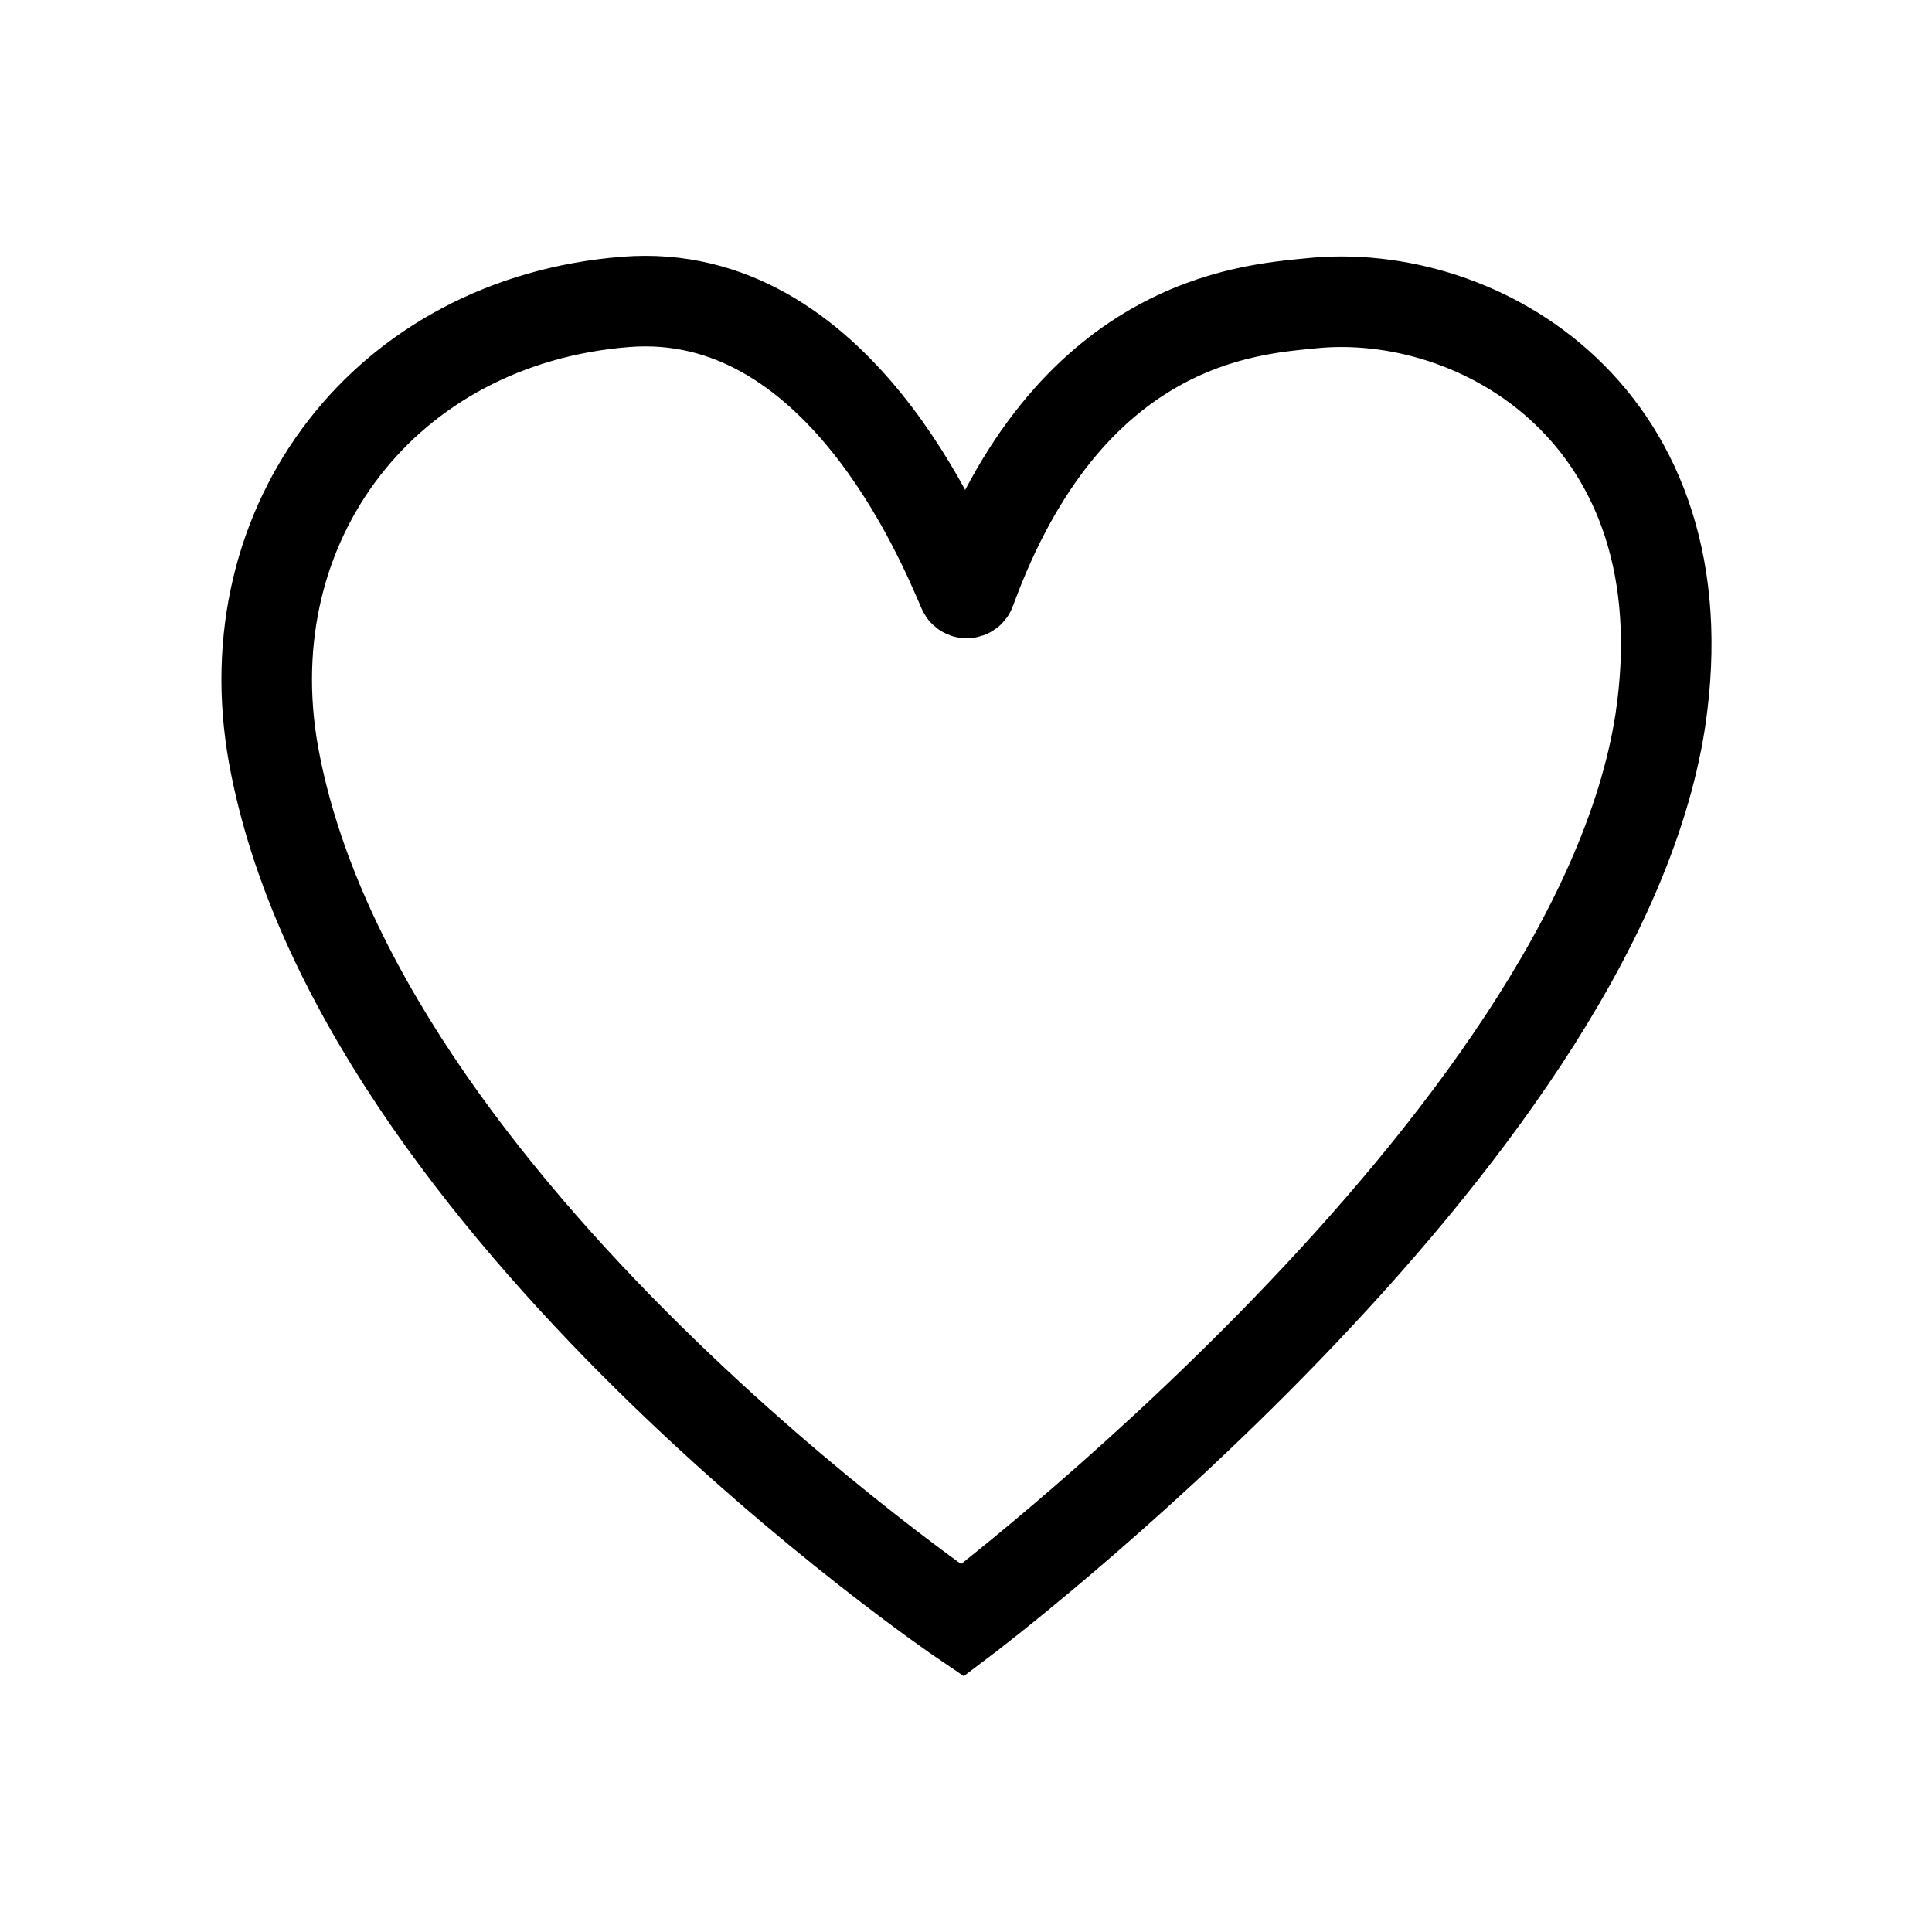
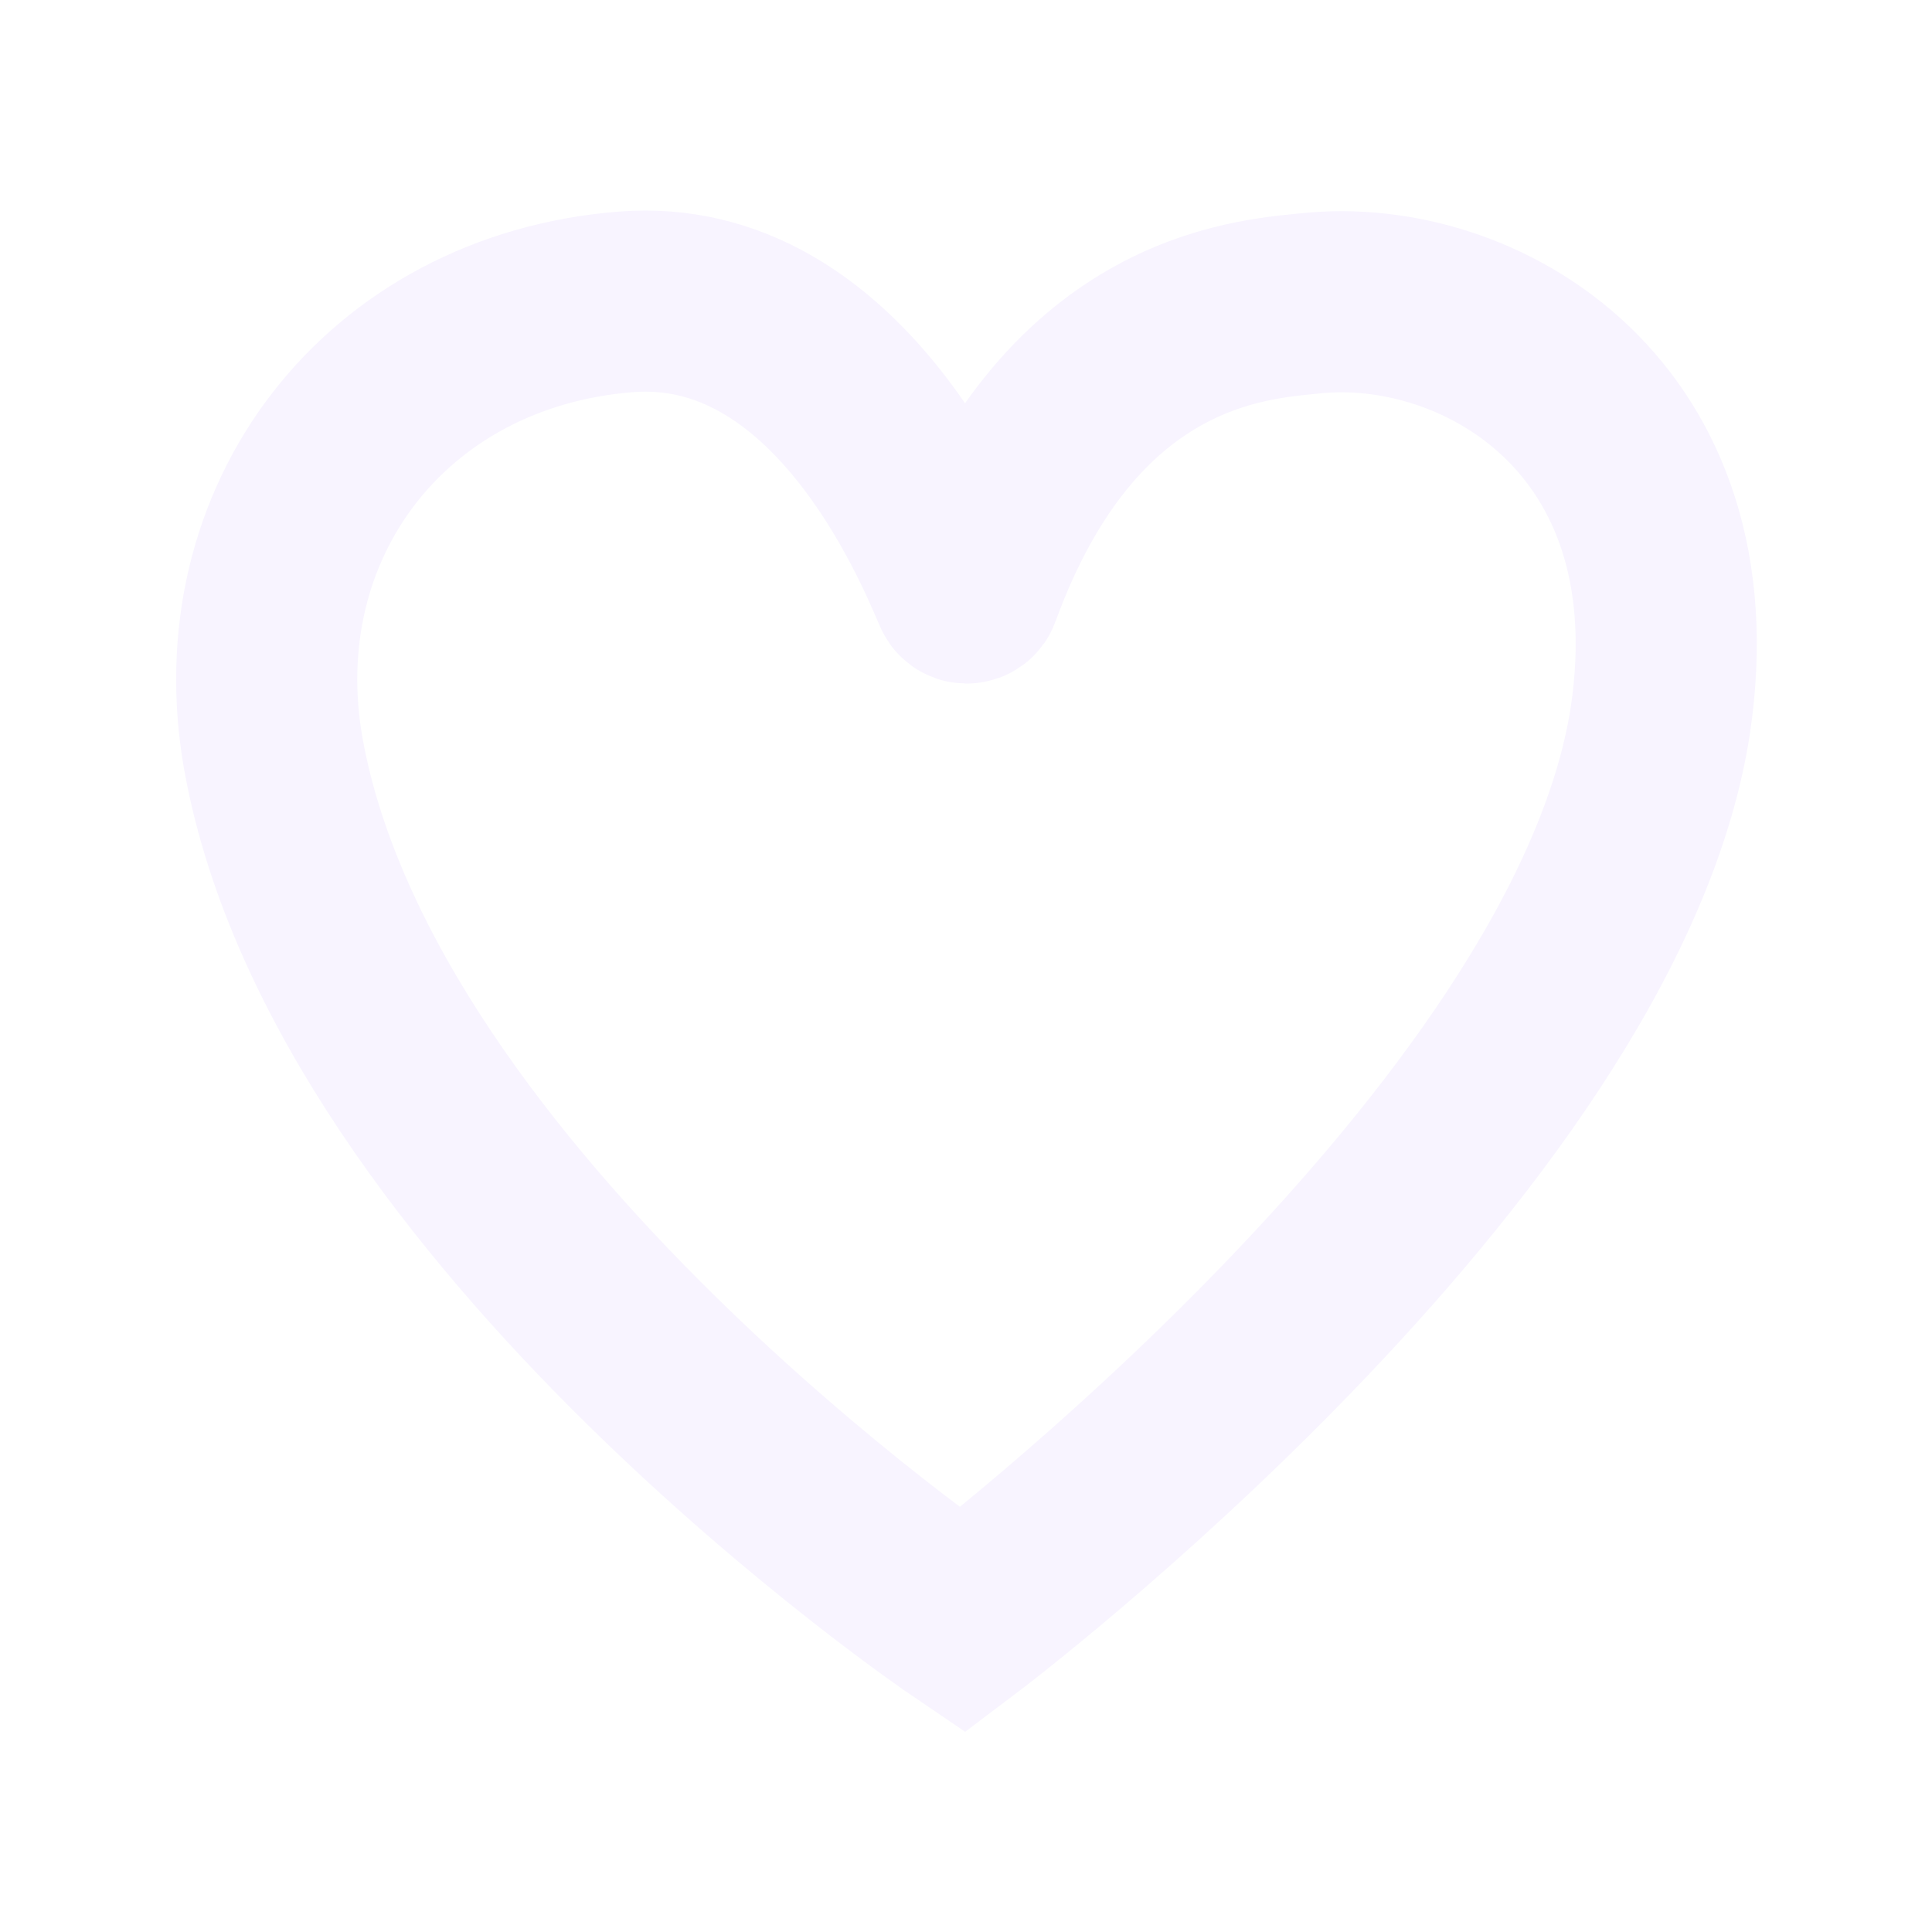
- <svg xmlns="http://www.w3.org/2000/svg" width="800px" height="800px" viewBox="0 0 64 64" stroke-width="3" stroke="#000000" fill="none">
+ <svg xmlns="http://www.w3.org/2000/svg" width="800px" height="800px" viewBox="0 0 64 64" stroke-width="6" stroke="#F8F4FF" fill="none">
  <path d="M9.06,25C7.68,17.3,12.78,10.63,20.73,10c7-.55,10.47,7.93,11.17,9.55a.13.13,0,0,0,.25,0c3.25-8.91,9.17-9.29,11.25-9.5C49,9.45,56.51,13.78,55,23.87c-2.16,14-23.12,29.81-23.12,29.81S11.79,40.05,9.06,25Z" />
</svg>
